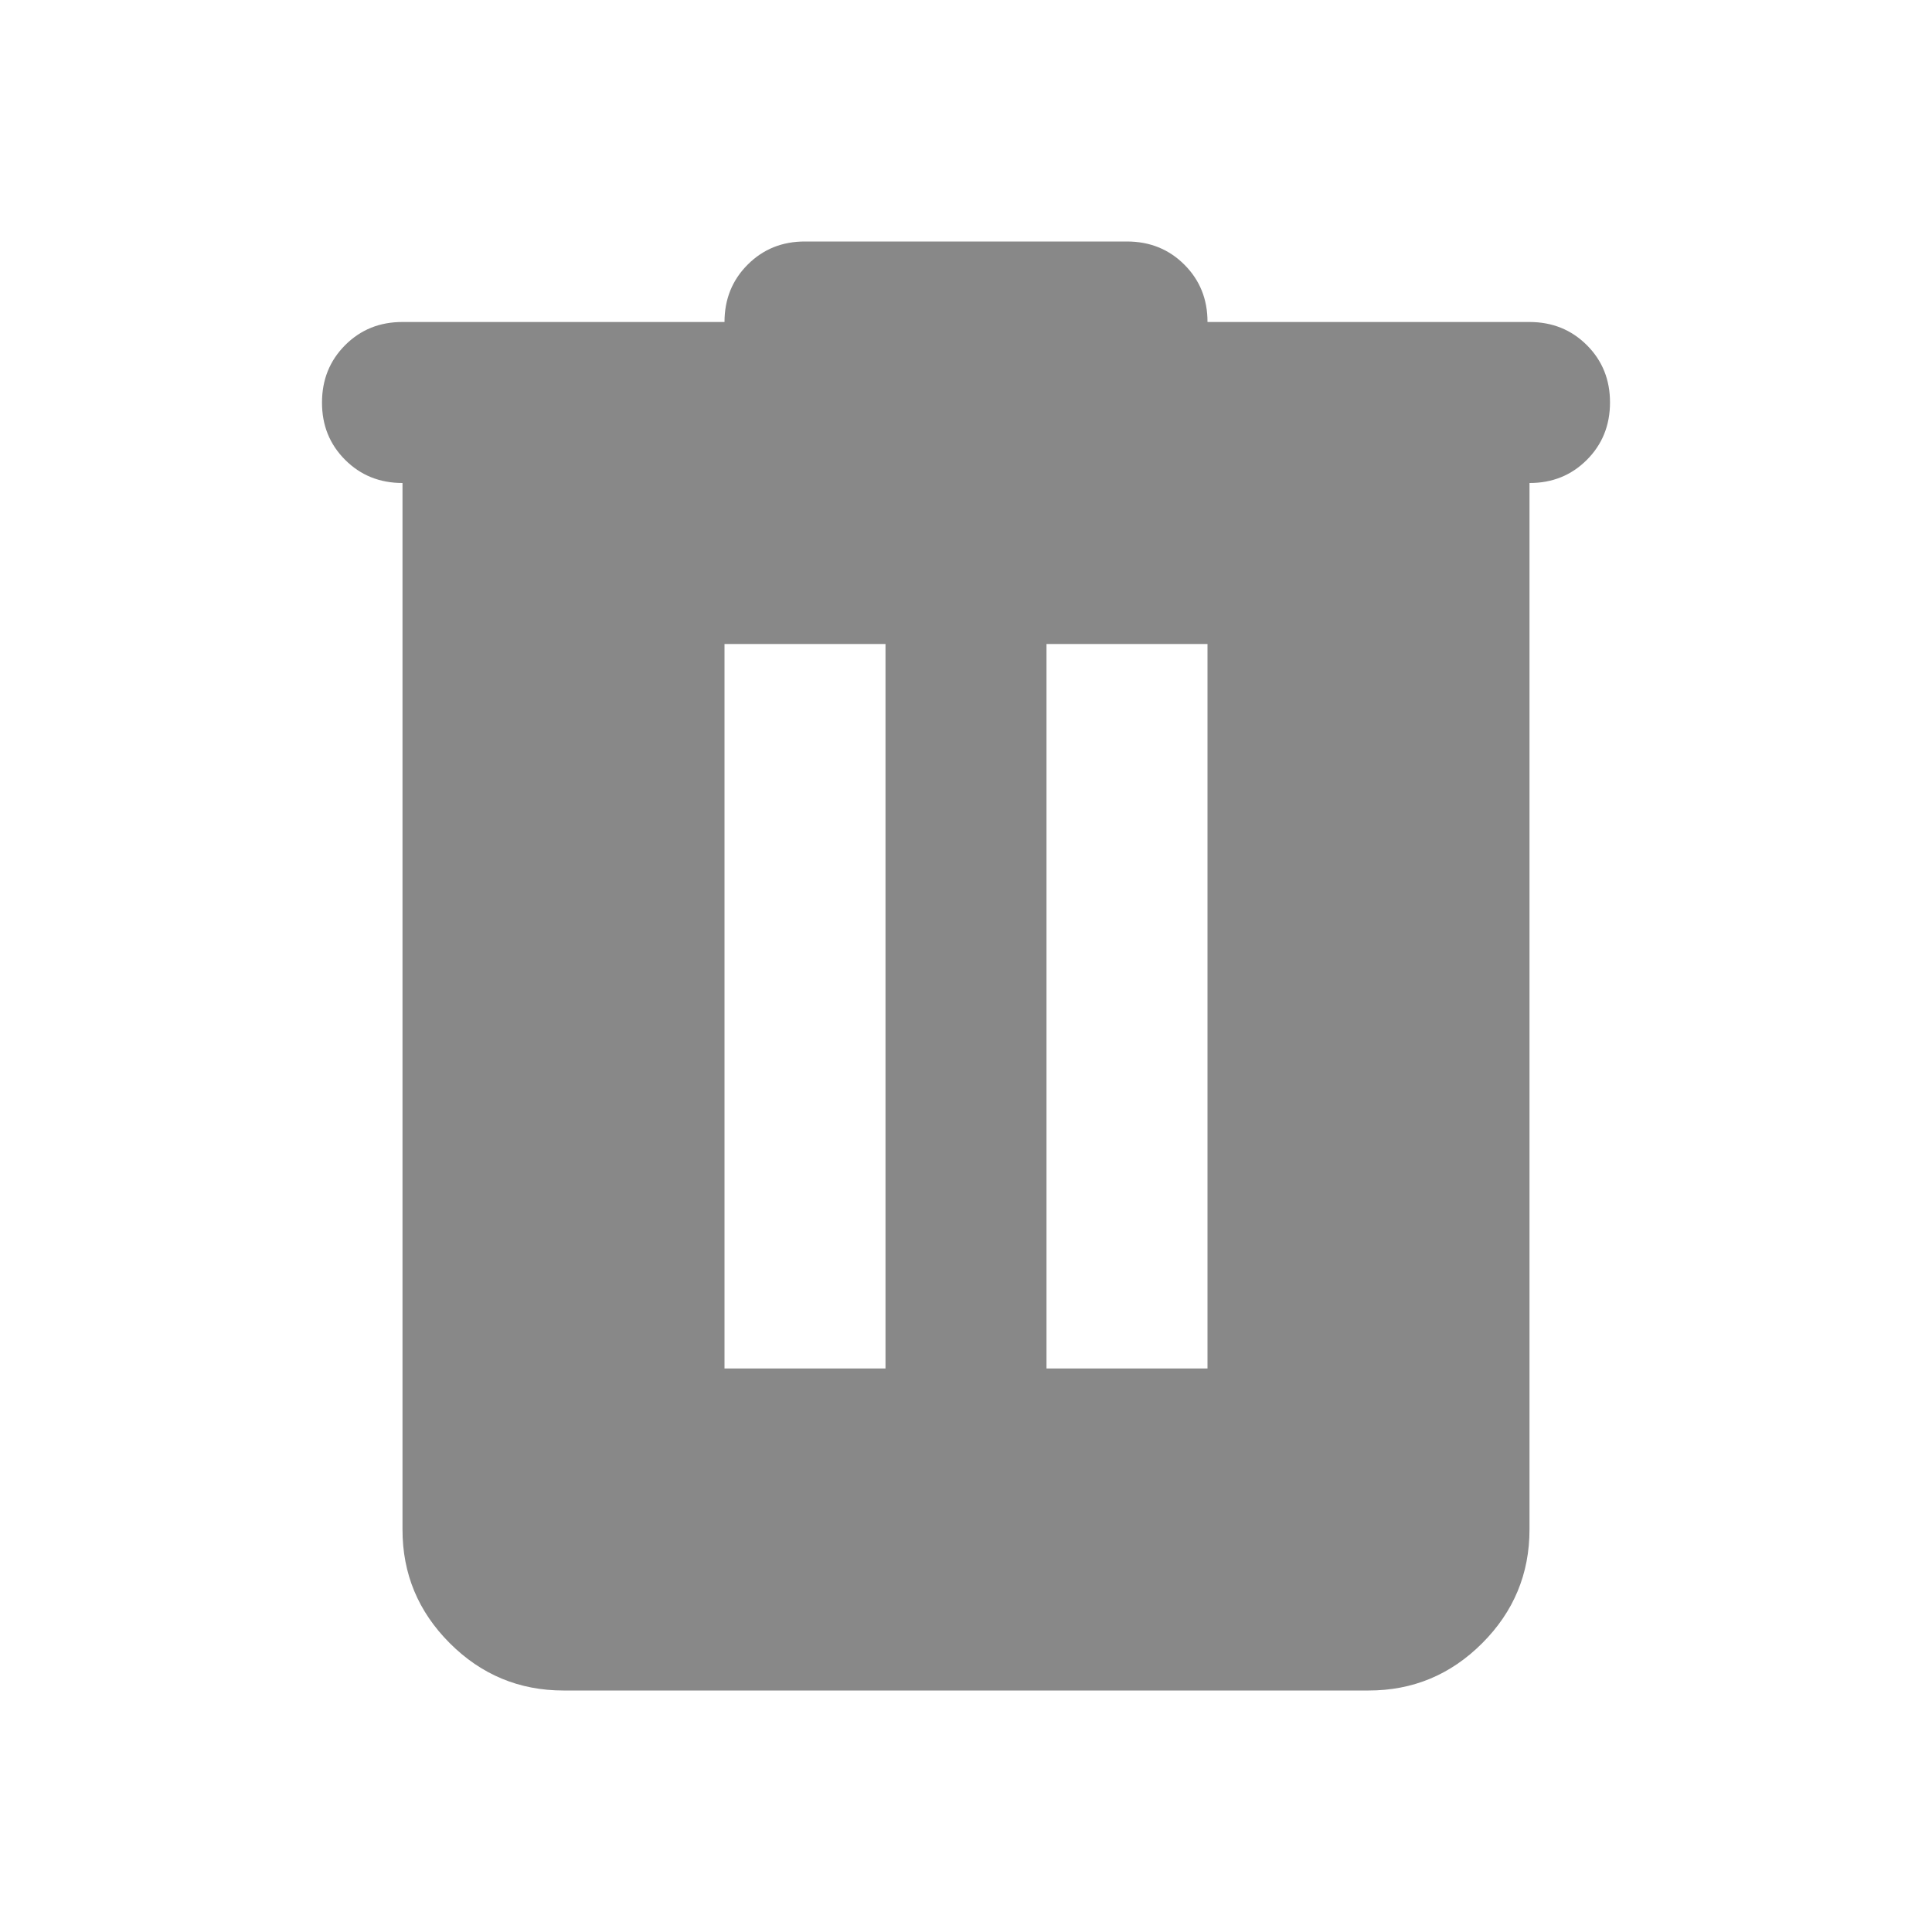
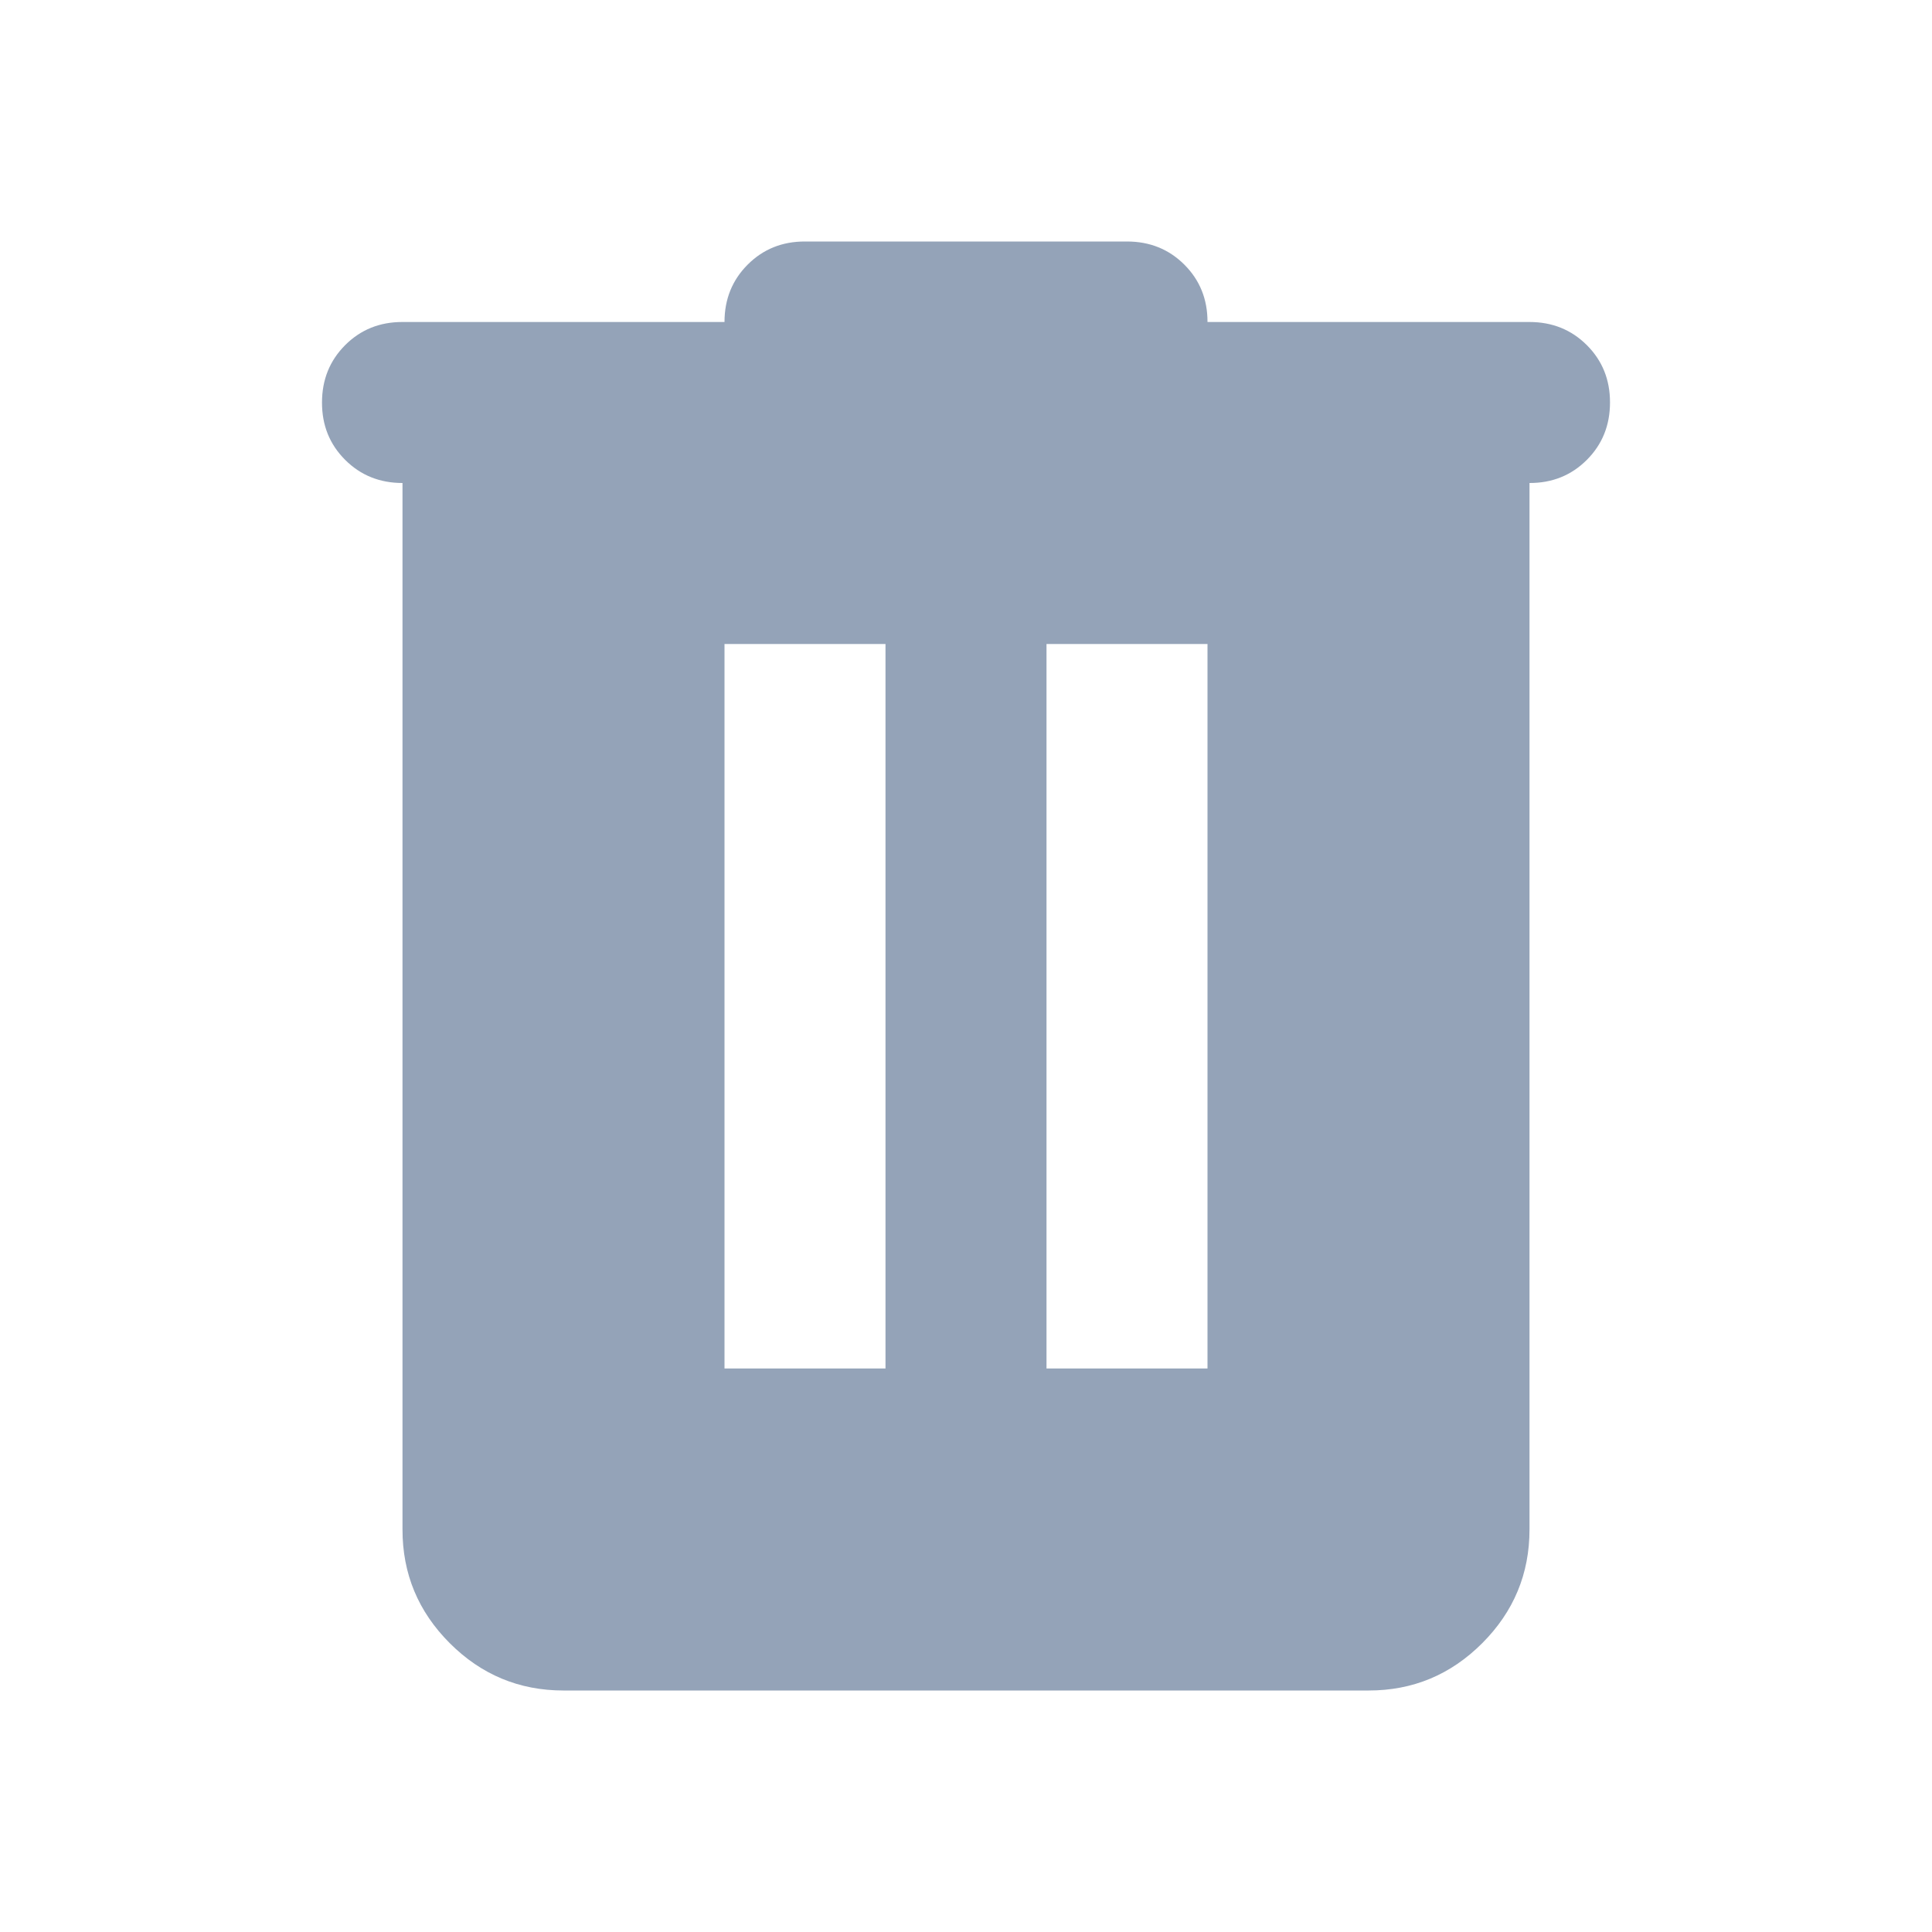
<svg xmlns="http://www.w3.org/2000/svg" width="32" height="32" viewBox="0 0 24 24">
-   <path fill="#888888" d="M7 21q-.825 0-1.413-.588T5 19V6q-.425 0-.713-.288T4 5q0-.425.288-.713T5 4h4q0-.425.288-.713T10 3h4q.425 0 .713.288T15 4h4q.425 0 .713.288T20 5q0 .425-.288.713T19 6v13q0 .825-.588 1.413T17 21H7Zm2-4h2V8H9v9Zm4 0h2V8h-2v9Z" />
+   <path fill="#94a3b8" d="M7 21q-.825 0-1.413-.588T5 19V6q-.425 0-.713-.288T4 5q0-.425.288-.713T5 4h4q0-.425.288-.713T10 3h4q.425 0 .713.288T15 4h4q.425 0 .713.288T20 5q0 .425-.288.713T19 6v13q0 .825-.588 1.413T17 21H7Zm2-4h2V8H9v9Zm4 0h2V8h-2v9Z" />
</svg>
